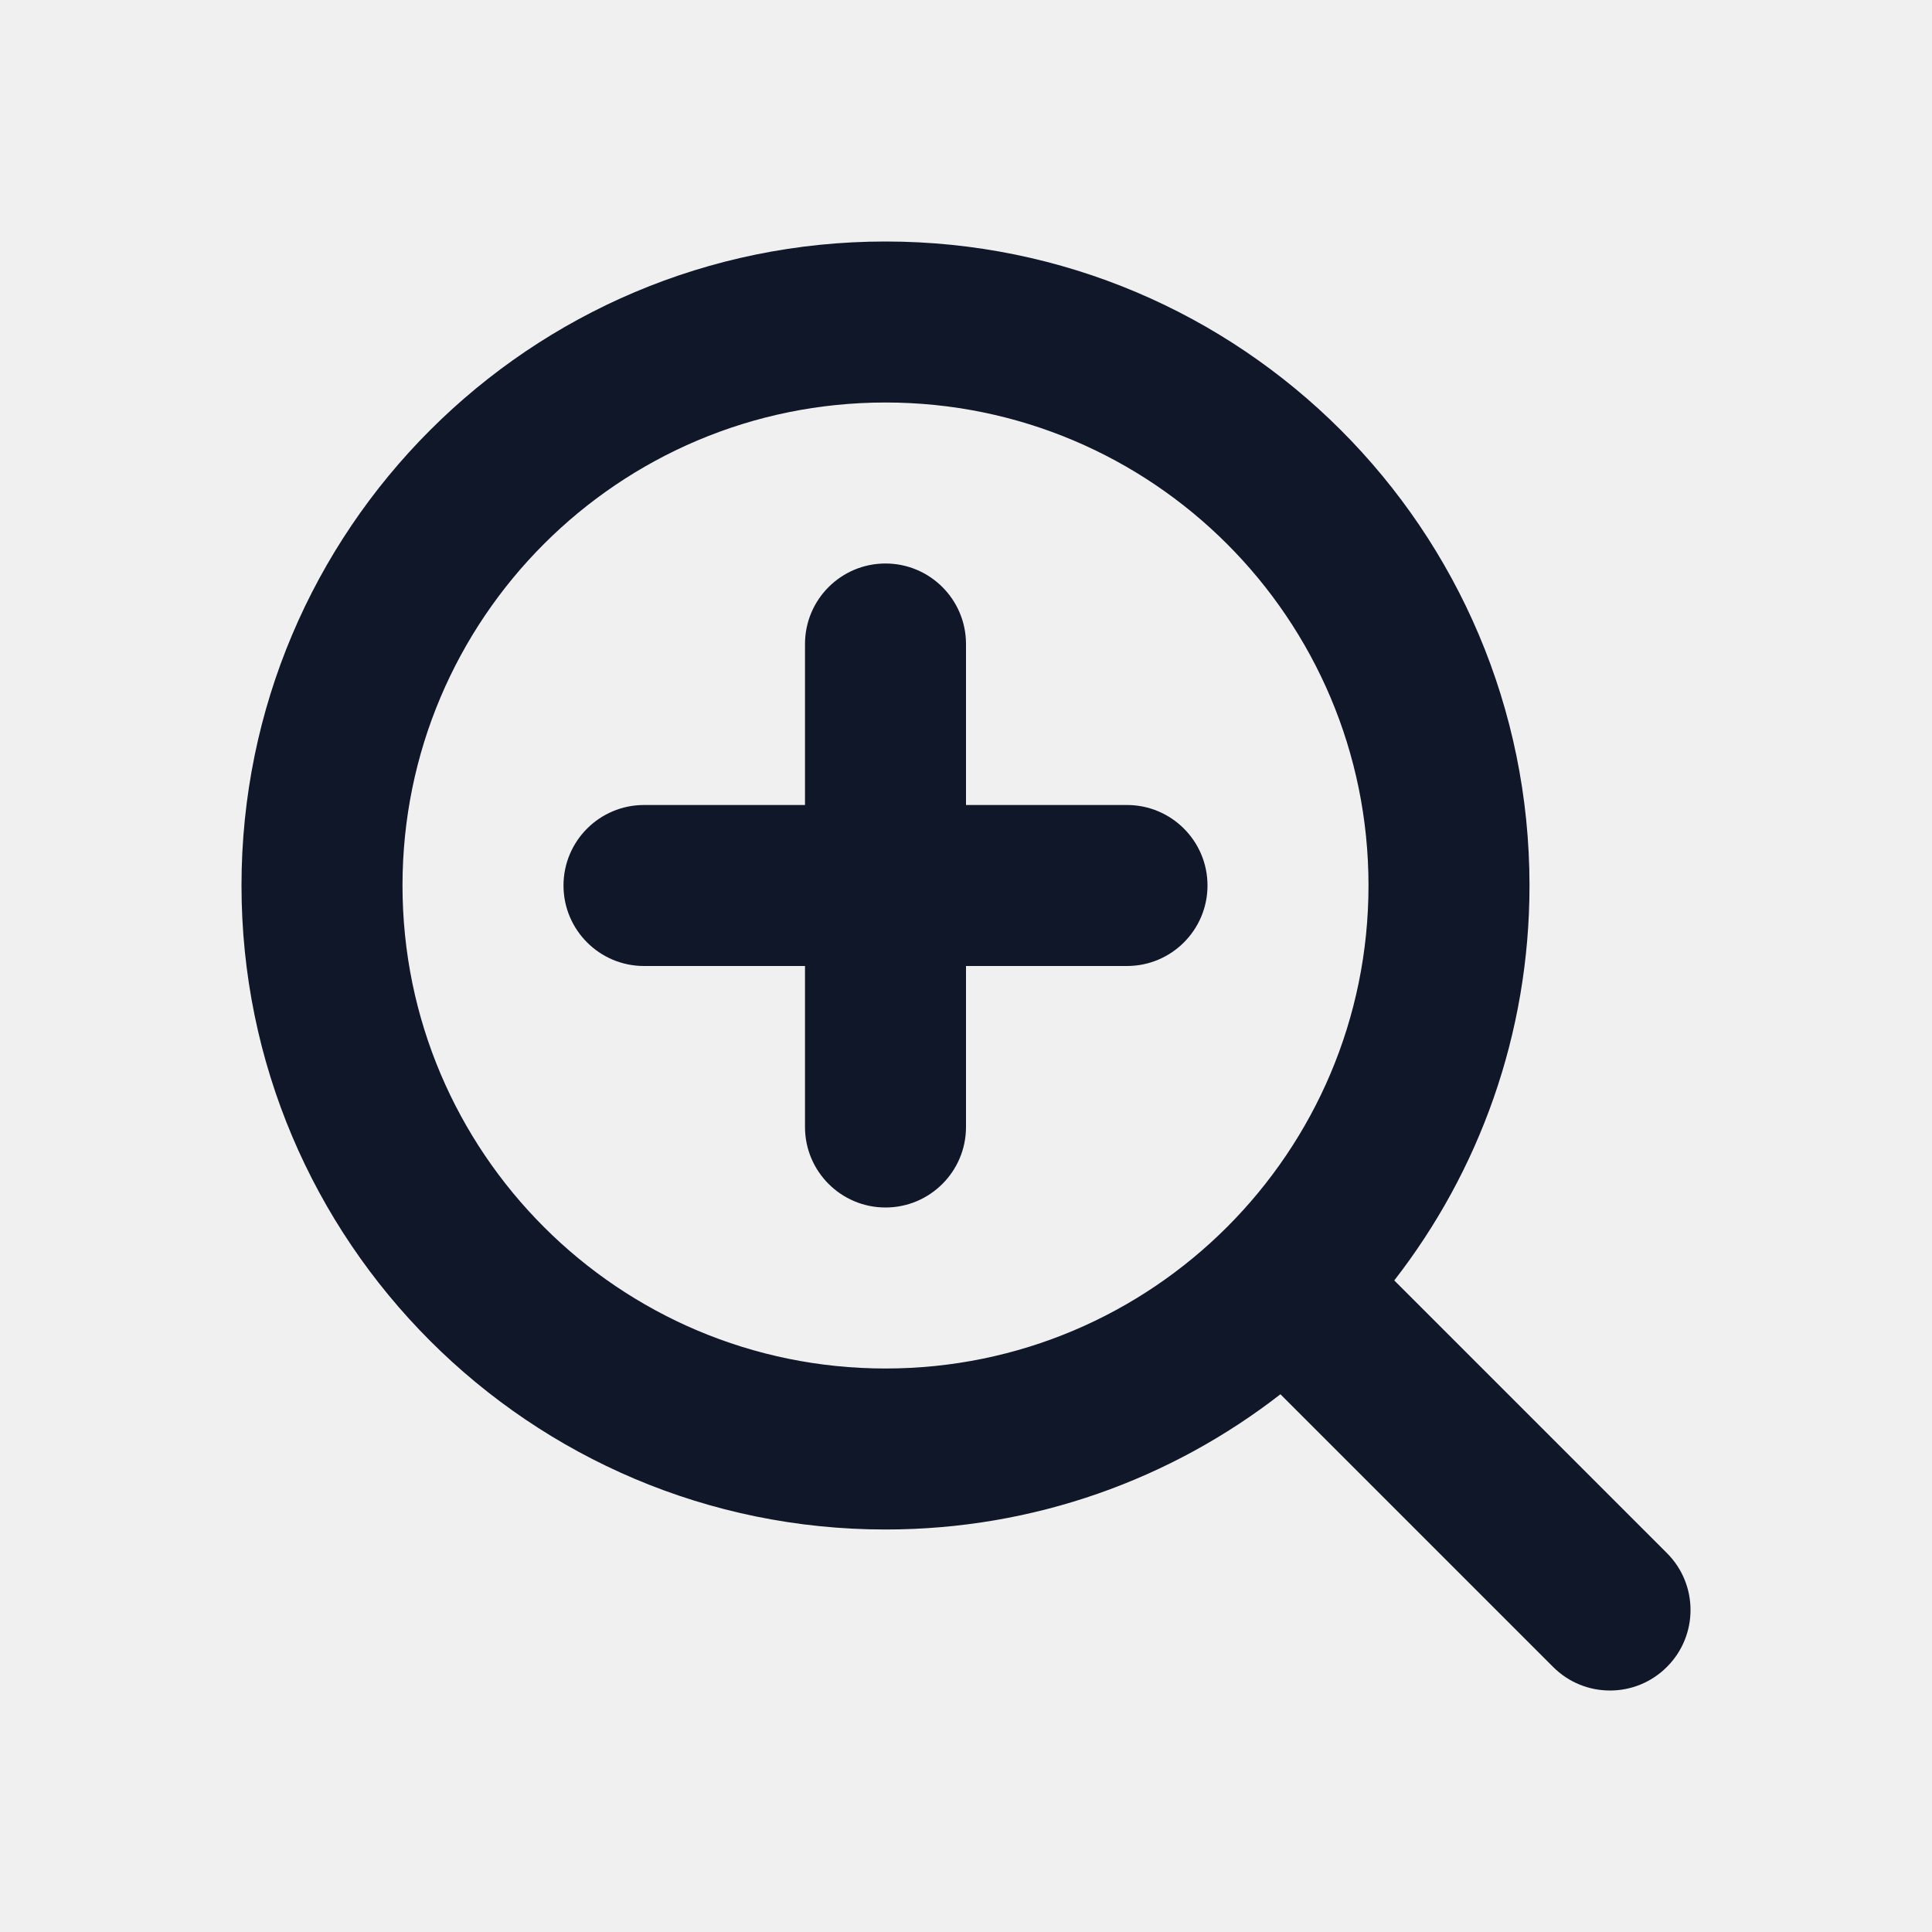
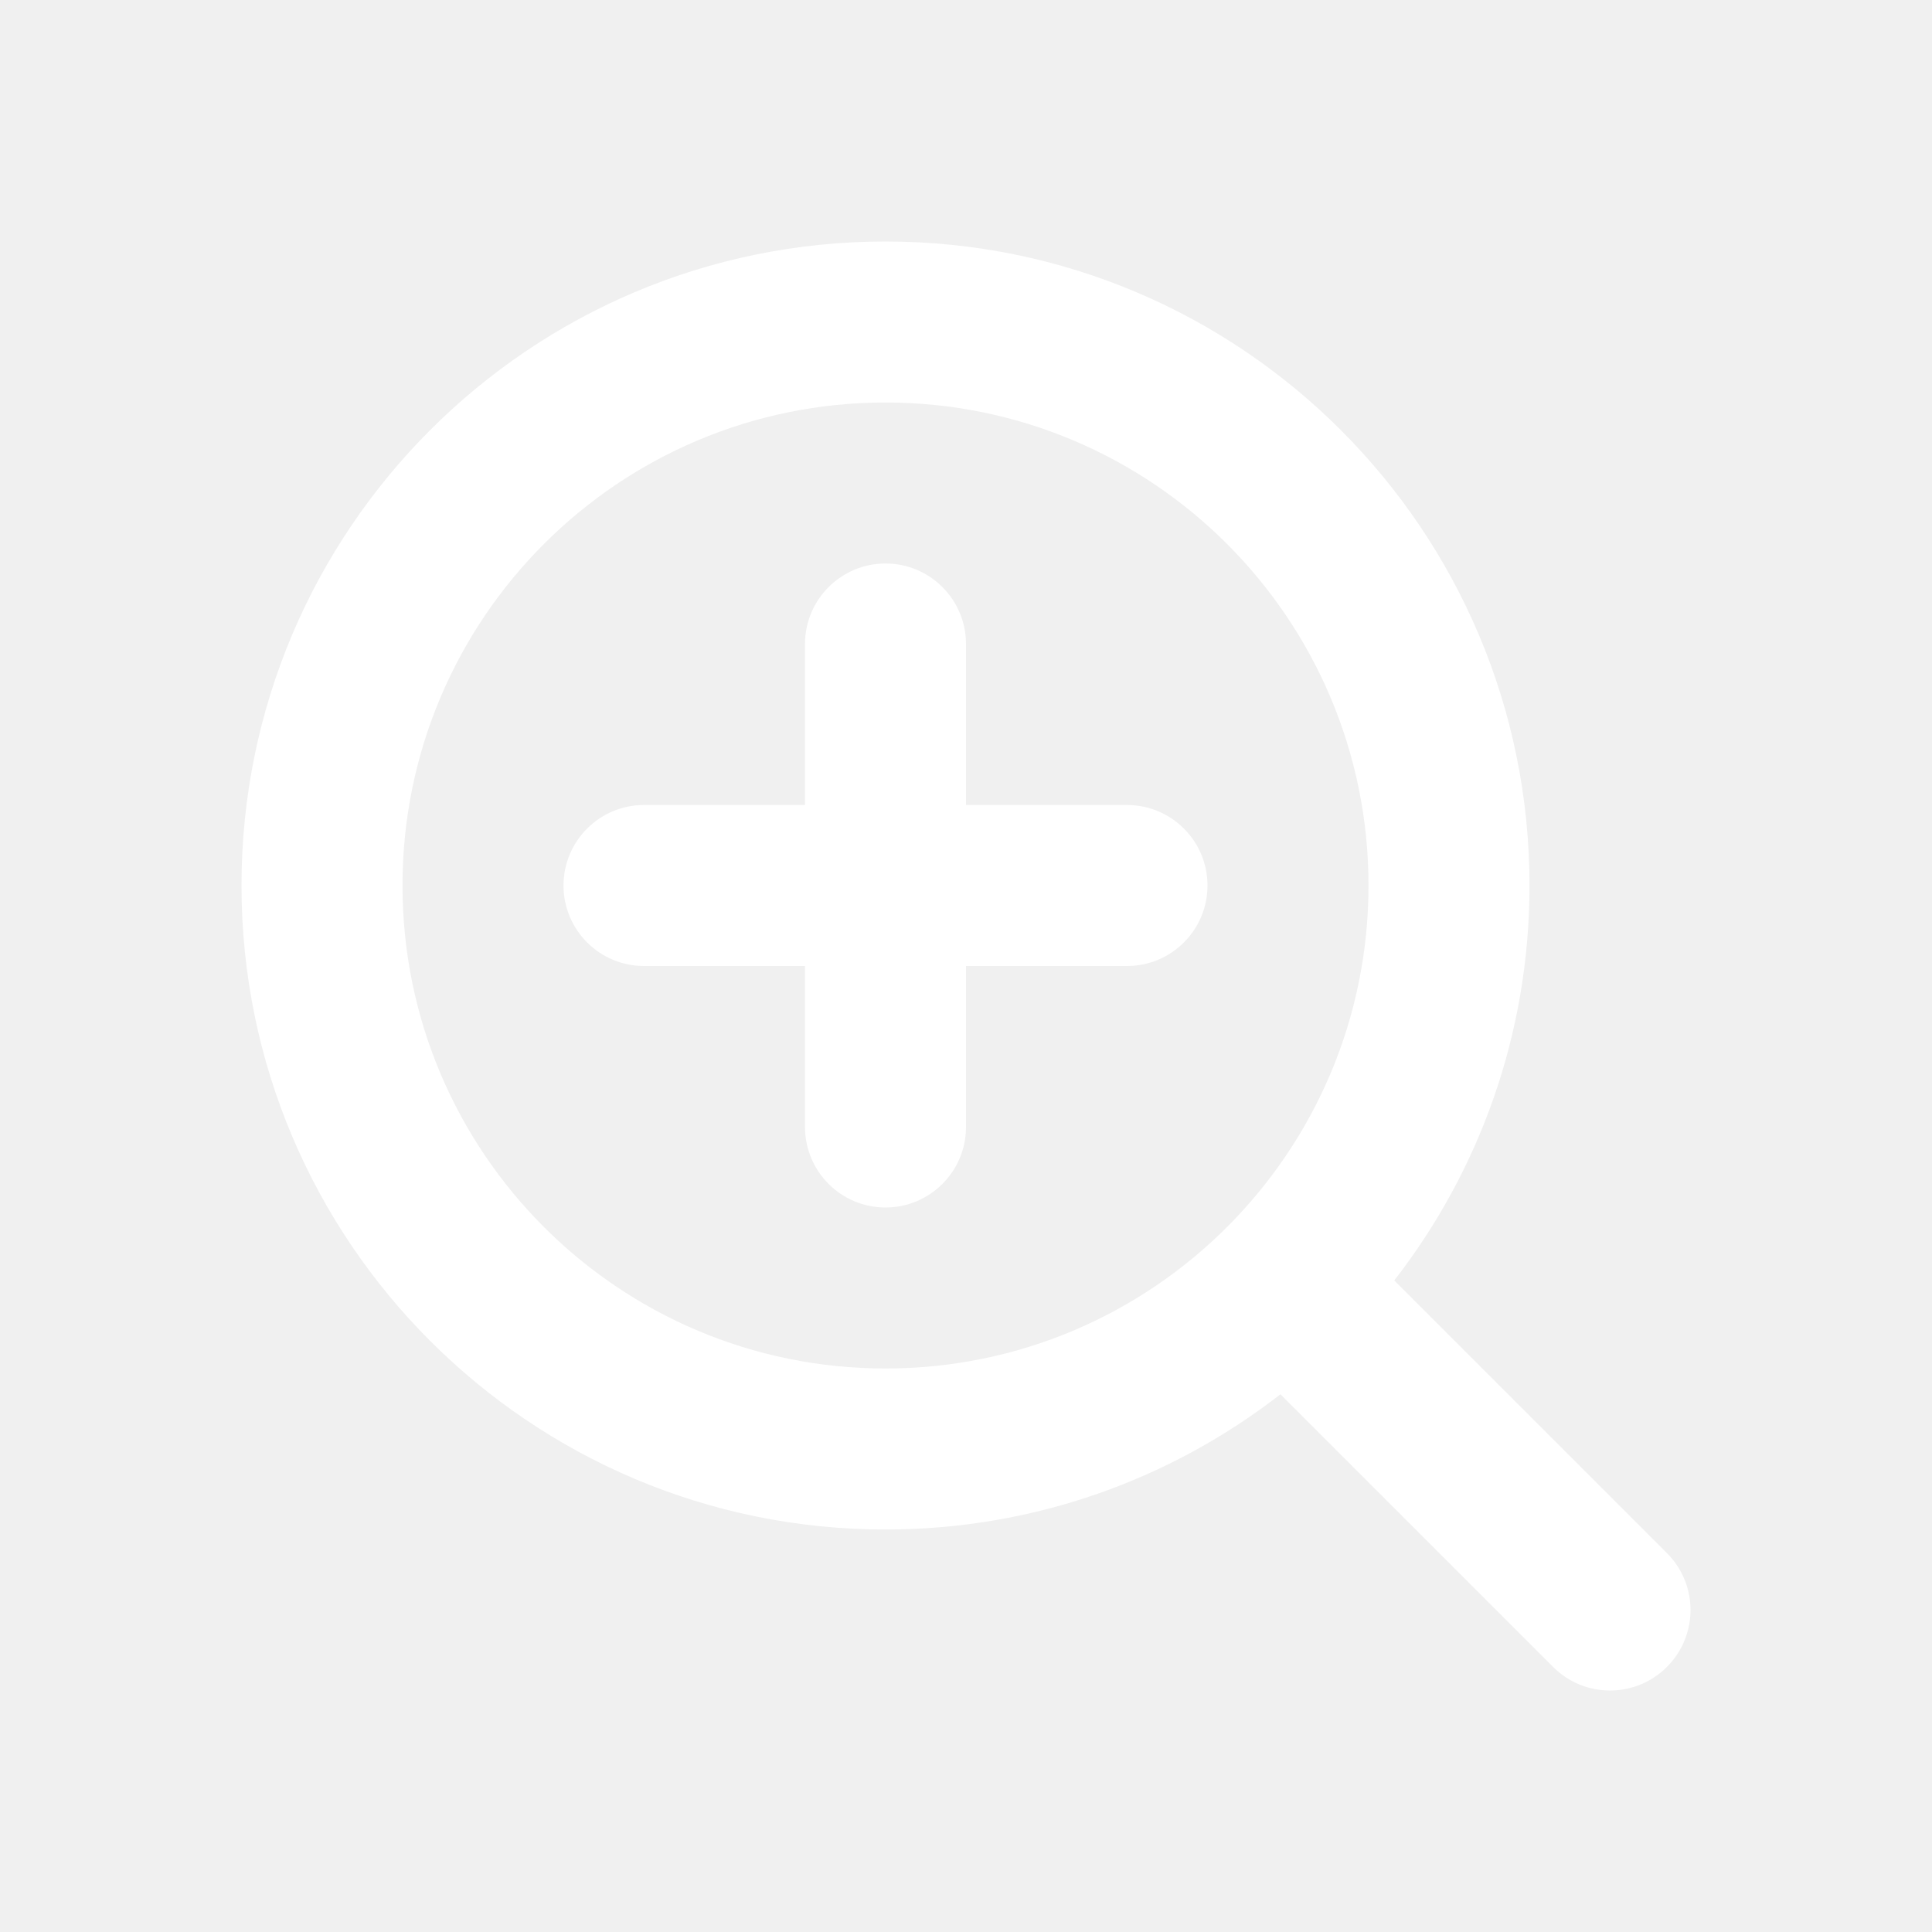
<svg xmlns="http://www.w3.org/2000/svg" width="800px" height="800px" viewBox="0 0 24 24" fill="none">
-   <path fill-rule="evenodd" clip-rule="evenodd" d="M11 5C7.686 5 5 7.686 5 11C5 14.314 7.686 17 11 17C14.314 17 17 14.314 17 11C17 7.686 14.314 5 11 5ZM3 11C3 6.582 6.582 3 11 3C15.418 3 19 6.582 19 11C19 12.849 18.373 14.551 17.32 15.906L20.707 19.293C21.098 19.683 21.098 20.317 20.707 20.707C20.317 21.098 19.683 21.098 19.293 20.707L15.906 17.32C14.551 18.373 12.849 19 11 19C6.582 19 3 15.418 3 11ZM11 7C11.552 7 12 7.448 12 8V10H14C14.552 10 15 10.448 15 11C15 11.552 14.552 12 14 12H12V14C12 14.552 11.552 15 11 15C10.448 15 10 14.552 10 14V12H8C7.448 12 7 11.552 7 11C7 10.448 7.448 10 8 10H10V8C10 7.448 10.448 7 11 7Z" fill="#0F1729" />
+   <path fill-rule="evenodd" clip-rule="evenodd" d="M11 5C7.686 5 5 7.686 5 11C5 14.314 7.686 17 11 17C14.314 17 17 14.314 17 11C17 7.686 14.314 5 11 5ZM3 11C3 6.582 6.582 3 11 3C15.418 3 19 6.582 19 11C19 12.849 18.373 14.551 17.32 15.906L20.707 19.293C21.098 19.683 21.098 20.317 20.707 20.707C20.317 21.098 19.683 21.098 19.293 20.707L15.906 17.32C14.551 18.373 12.849 19 11 19C6.582 19 3 15.418 3 11ZM11 7C11.552 7 12 7.448 12 8V10H14C14.552 10 15 10.448 15 11C15 11.552 14.552 12 14 12H12V14C12 14.552 11.552 15 11 15C10.448 15 10 14.552 10 14V12H8C7.448 12 7 11.552 7 11C7 10.448 7.448 10 8 10H10V8C10 7.448 10.448 7 11 7Z" fill="#FFF" />
</svg>
